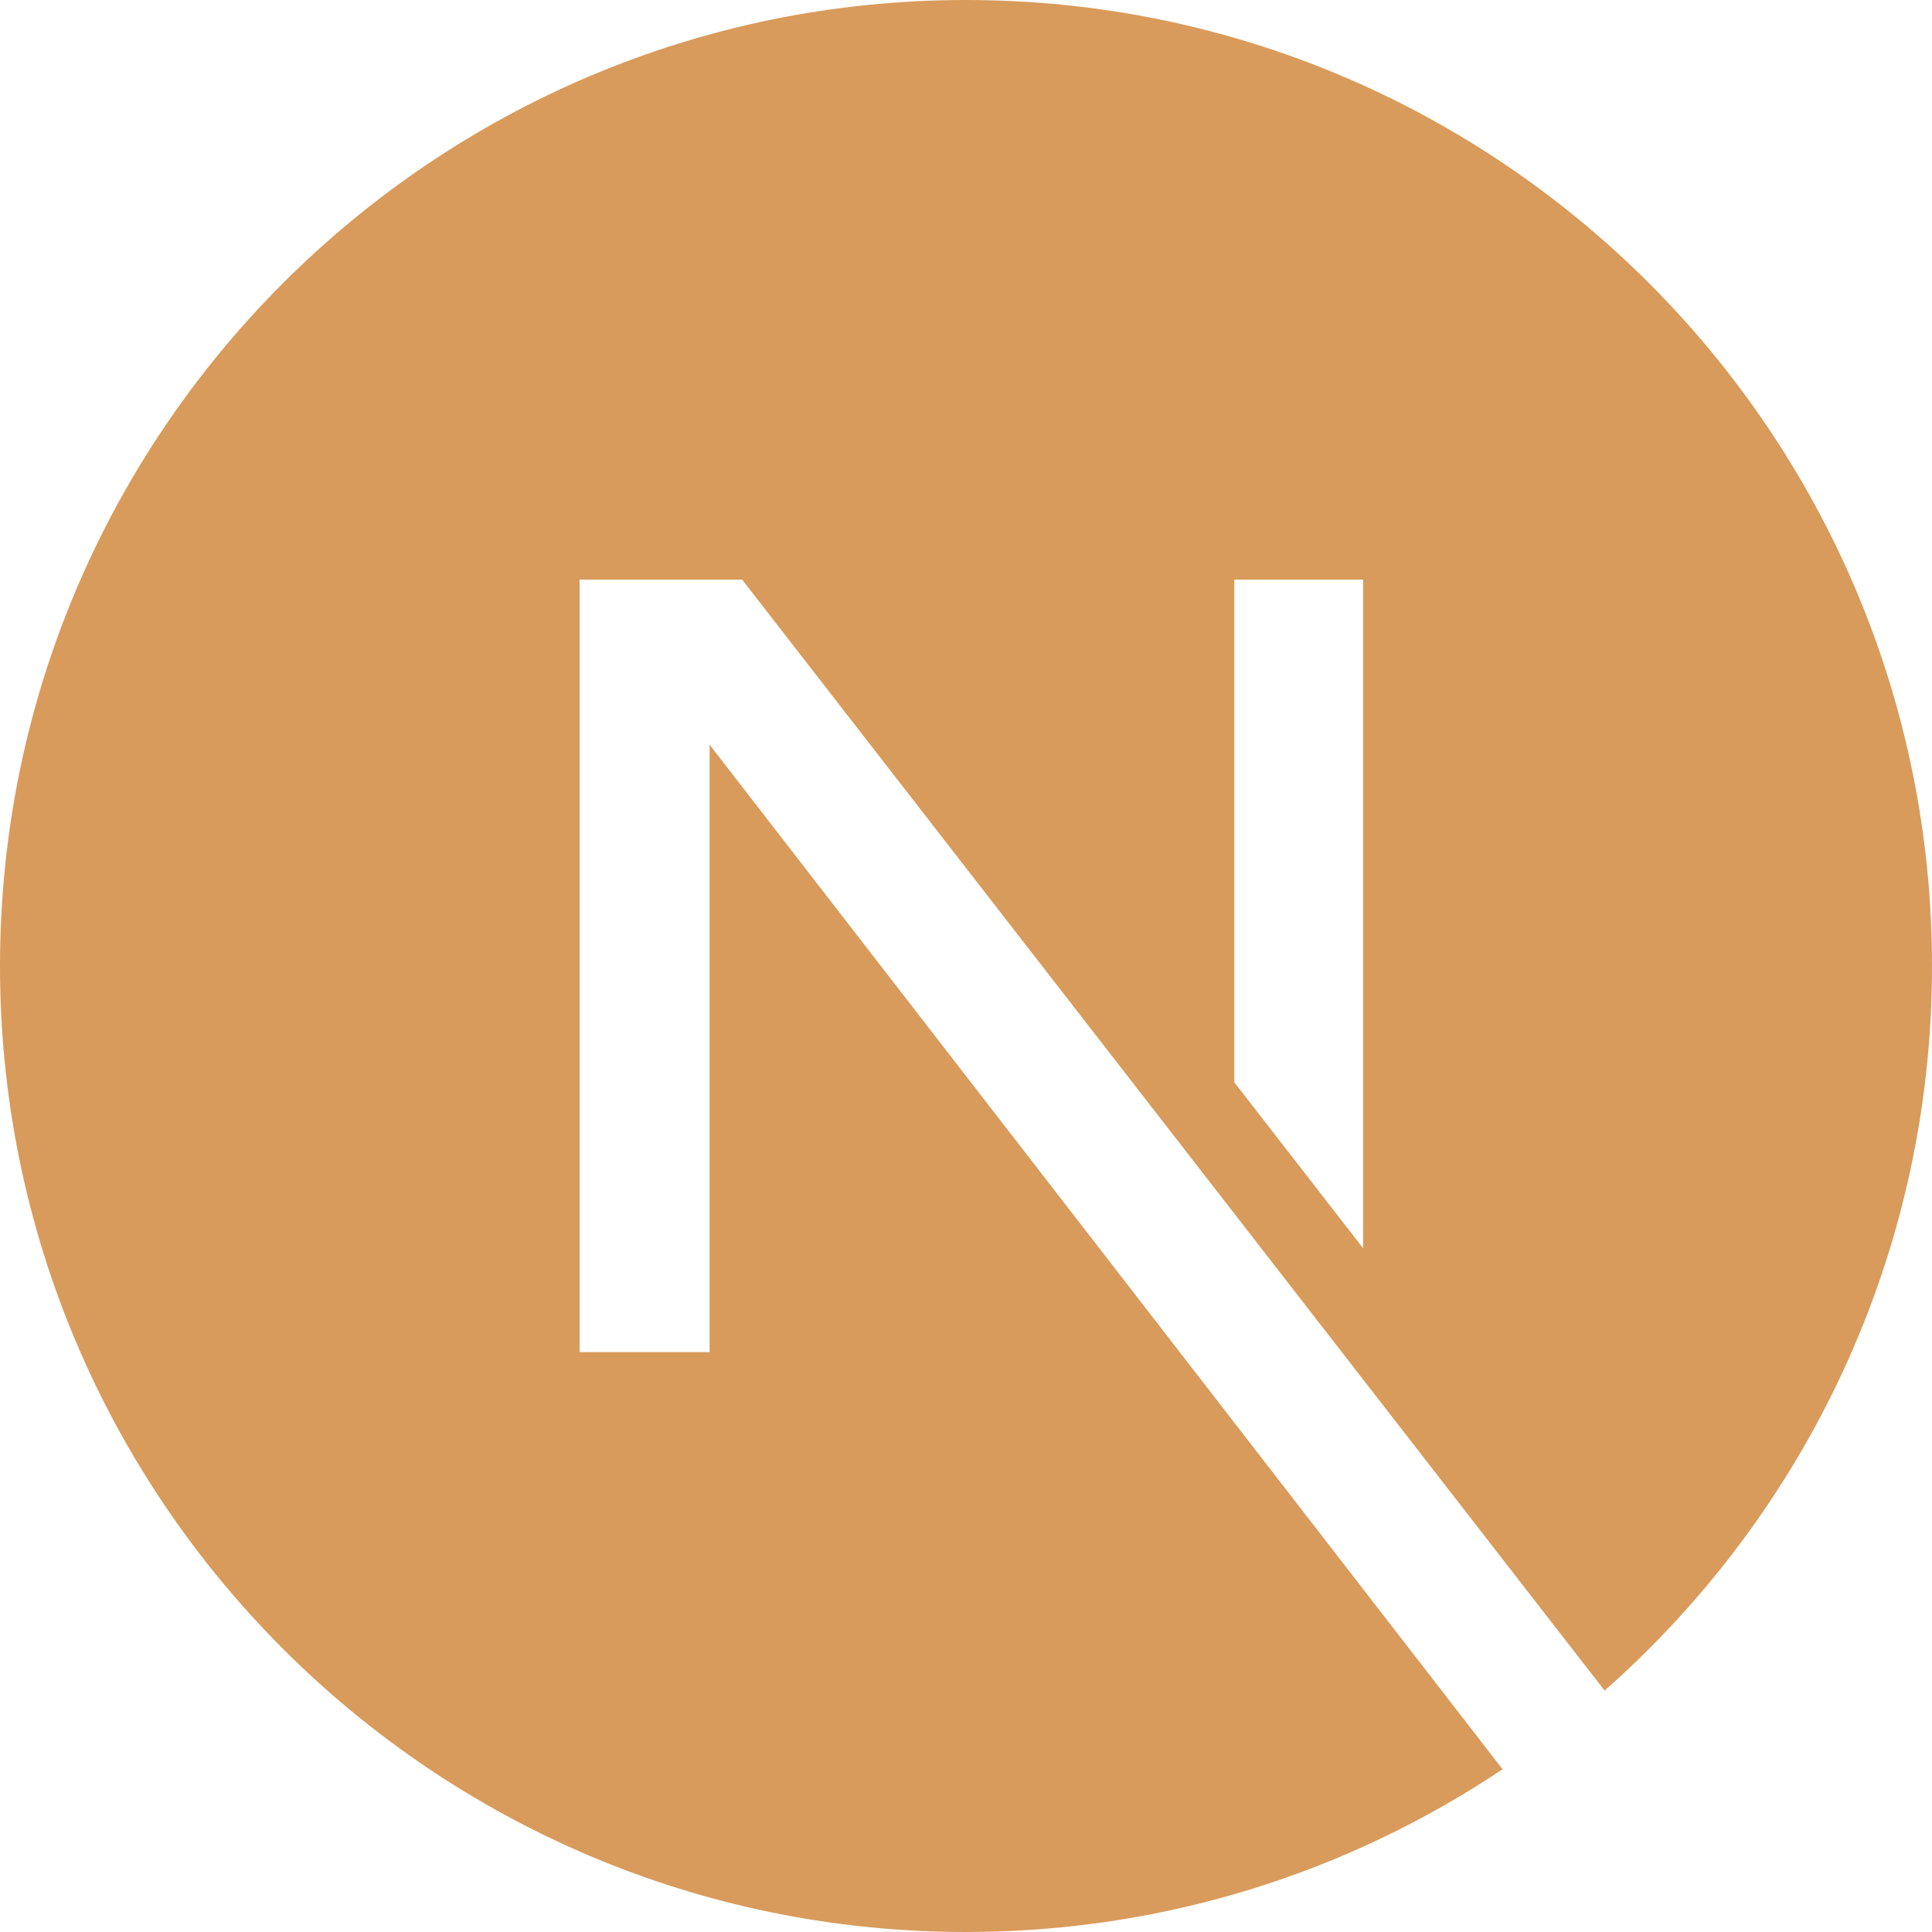
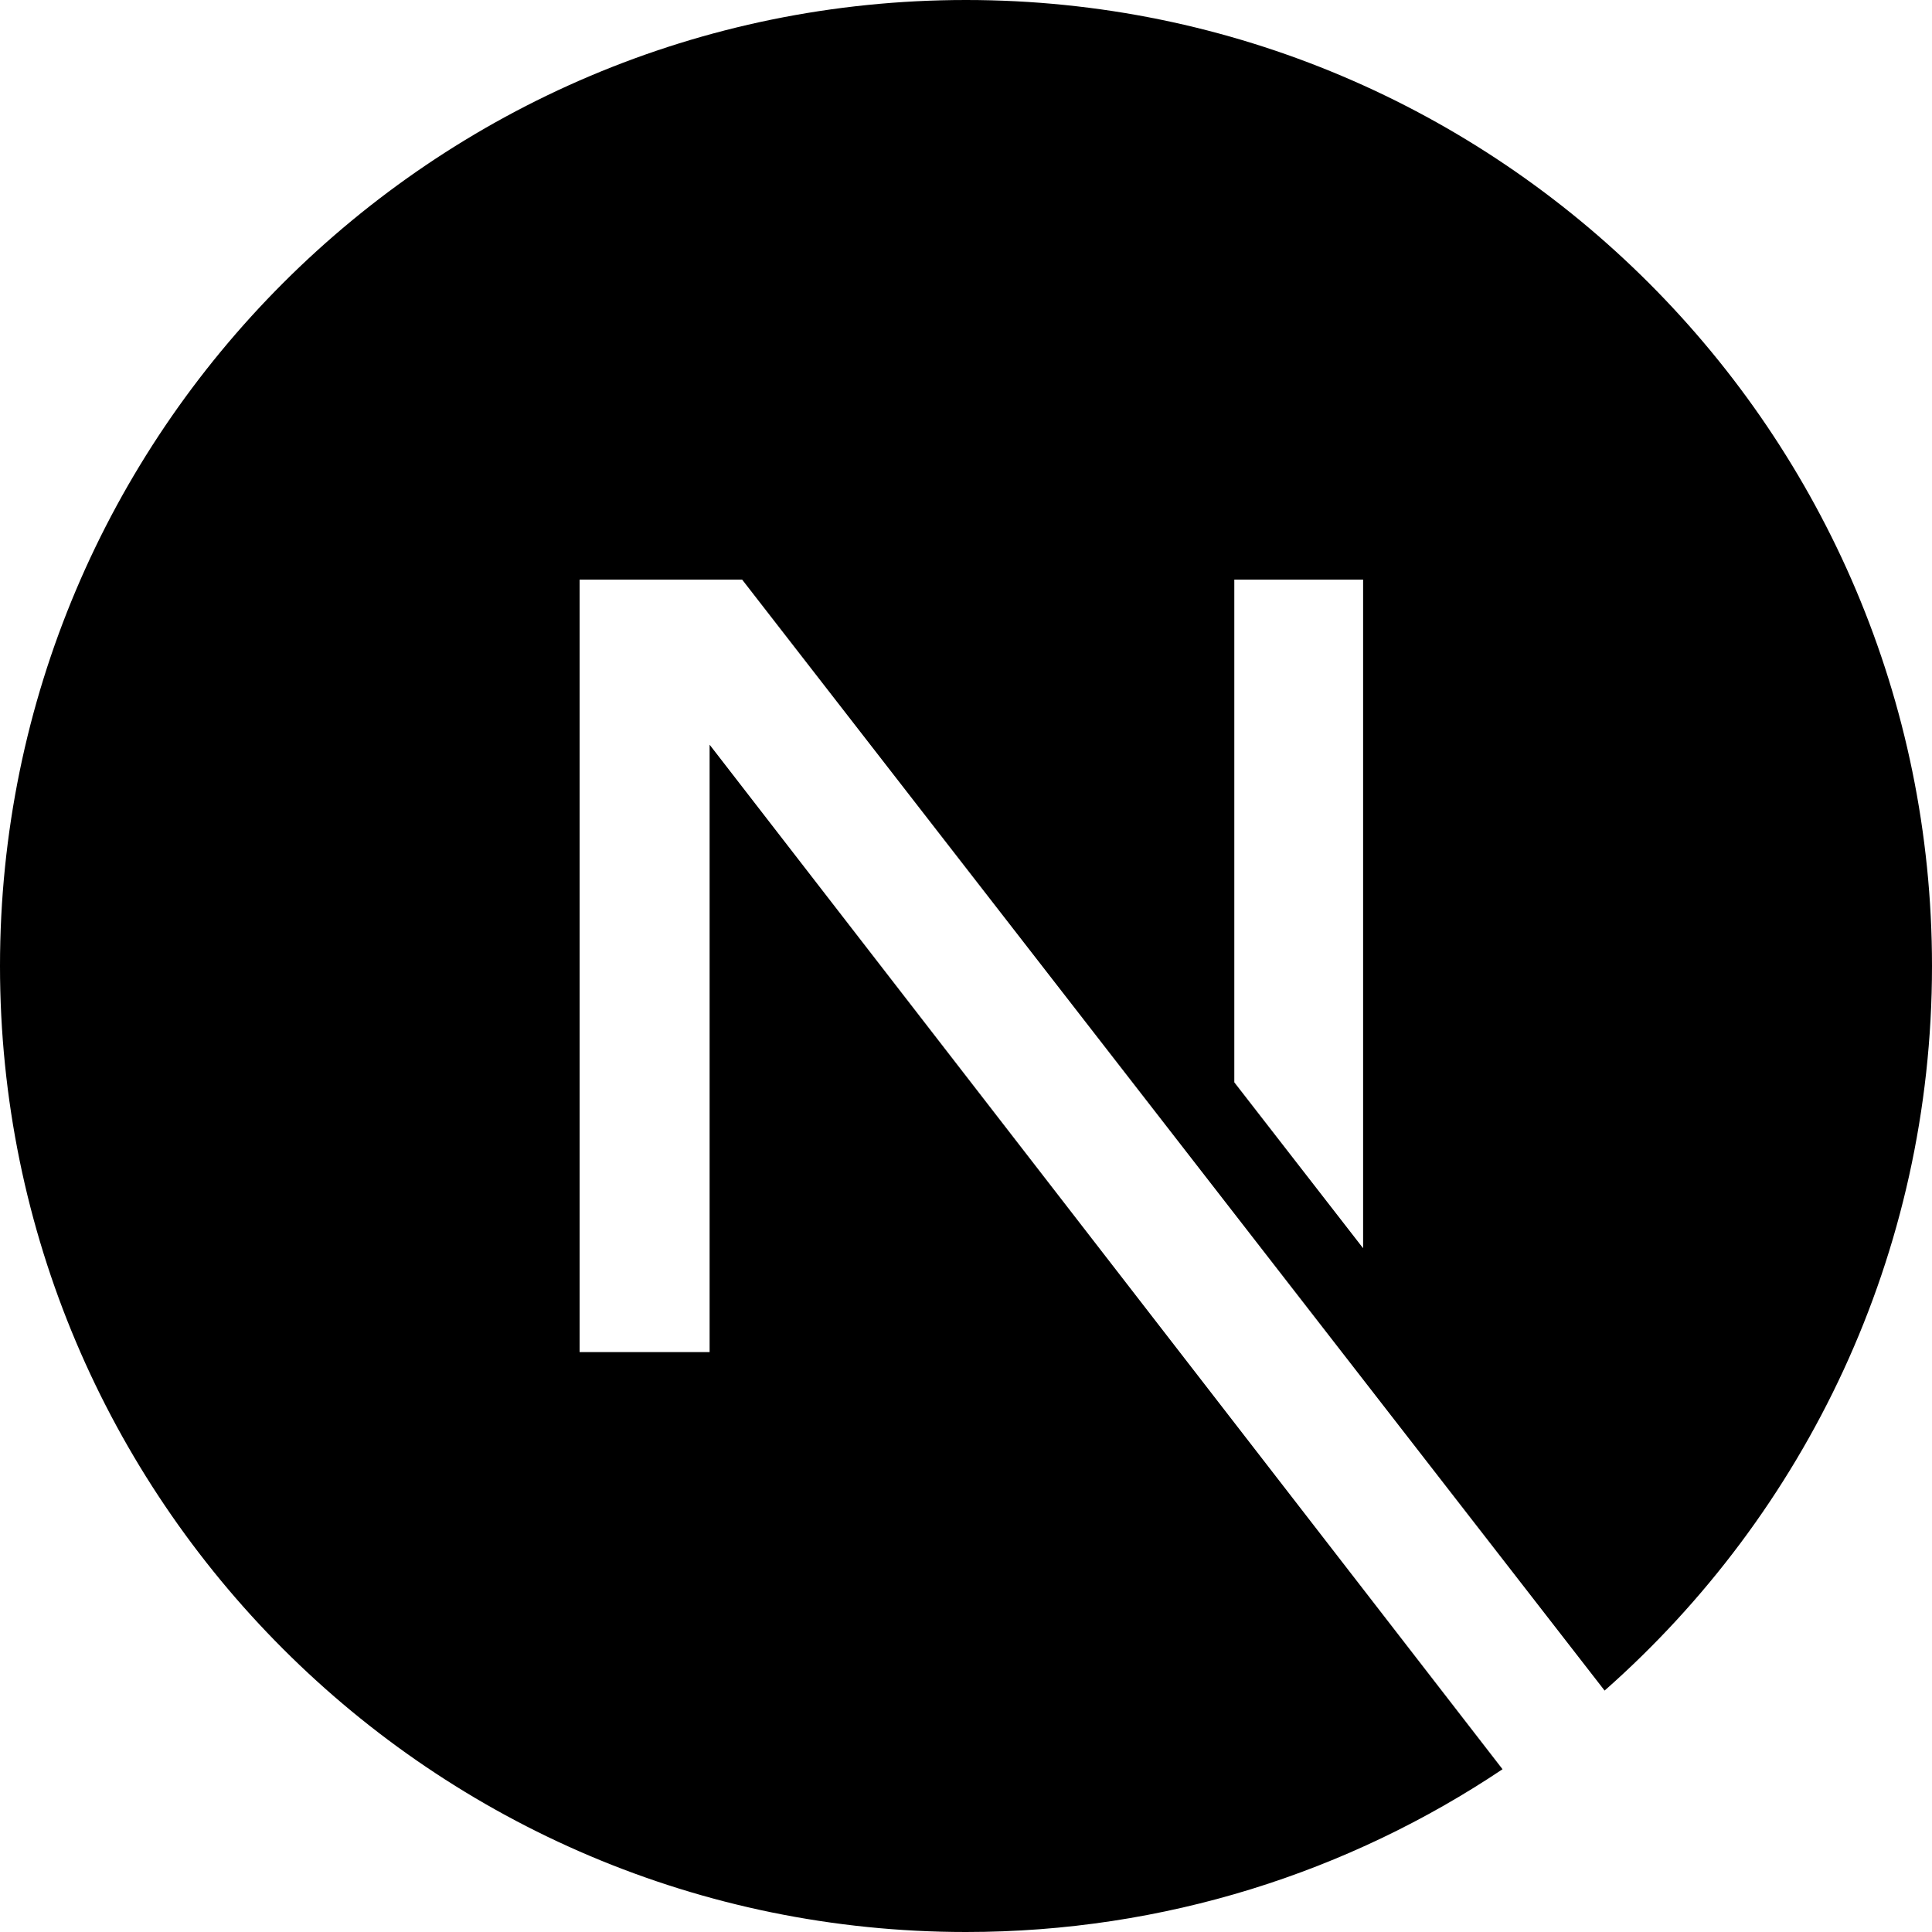
- <svg xmlns="http://www.w3.org/2000/svg" fill="#D89B5B" role="img" viewBox="0 0 24 24">
+ <svg xmlns="http://www.w3.org/2000/svg" fill="#000000" role="img" viewBox="0 0 24 24">
  <path d="M18.665 21.978C16.758 23.255 14.465 24 12 24 5.377 24 0 18.623 0 12S5.377 0 12 0s12 5.377 12 12c0 3.583-1.574 6.801-4.067 9.001L9.219 7.2H7.2v9.596h1.615V9.251l9.85 12.727Zm-3.332-8.533 1.6 2.061V7.2h-1.6v6.245Z" />
</svg>
